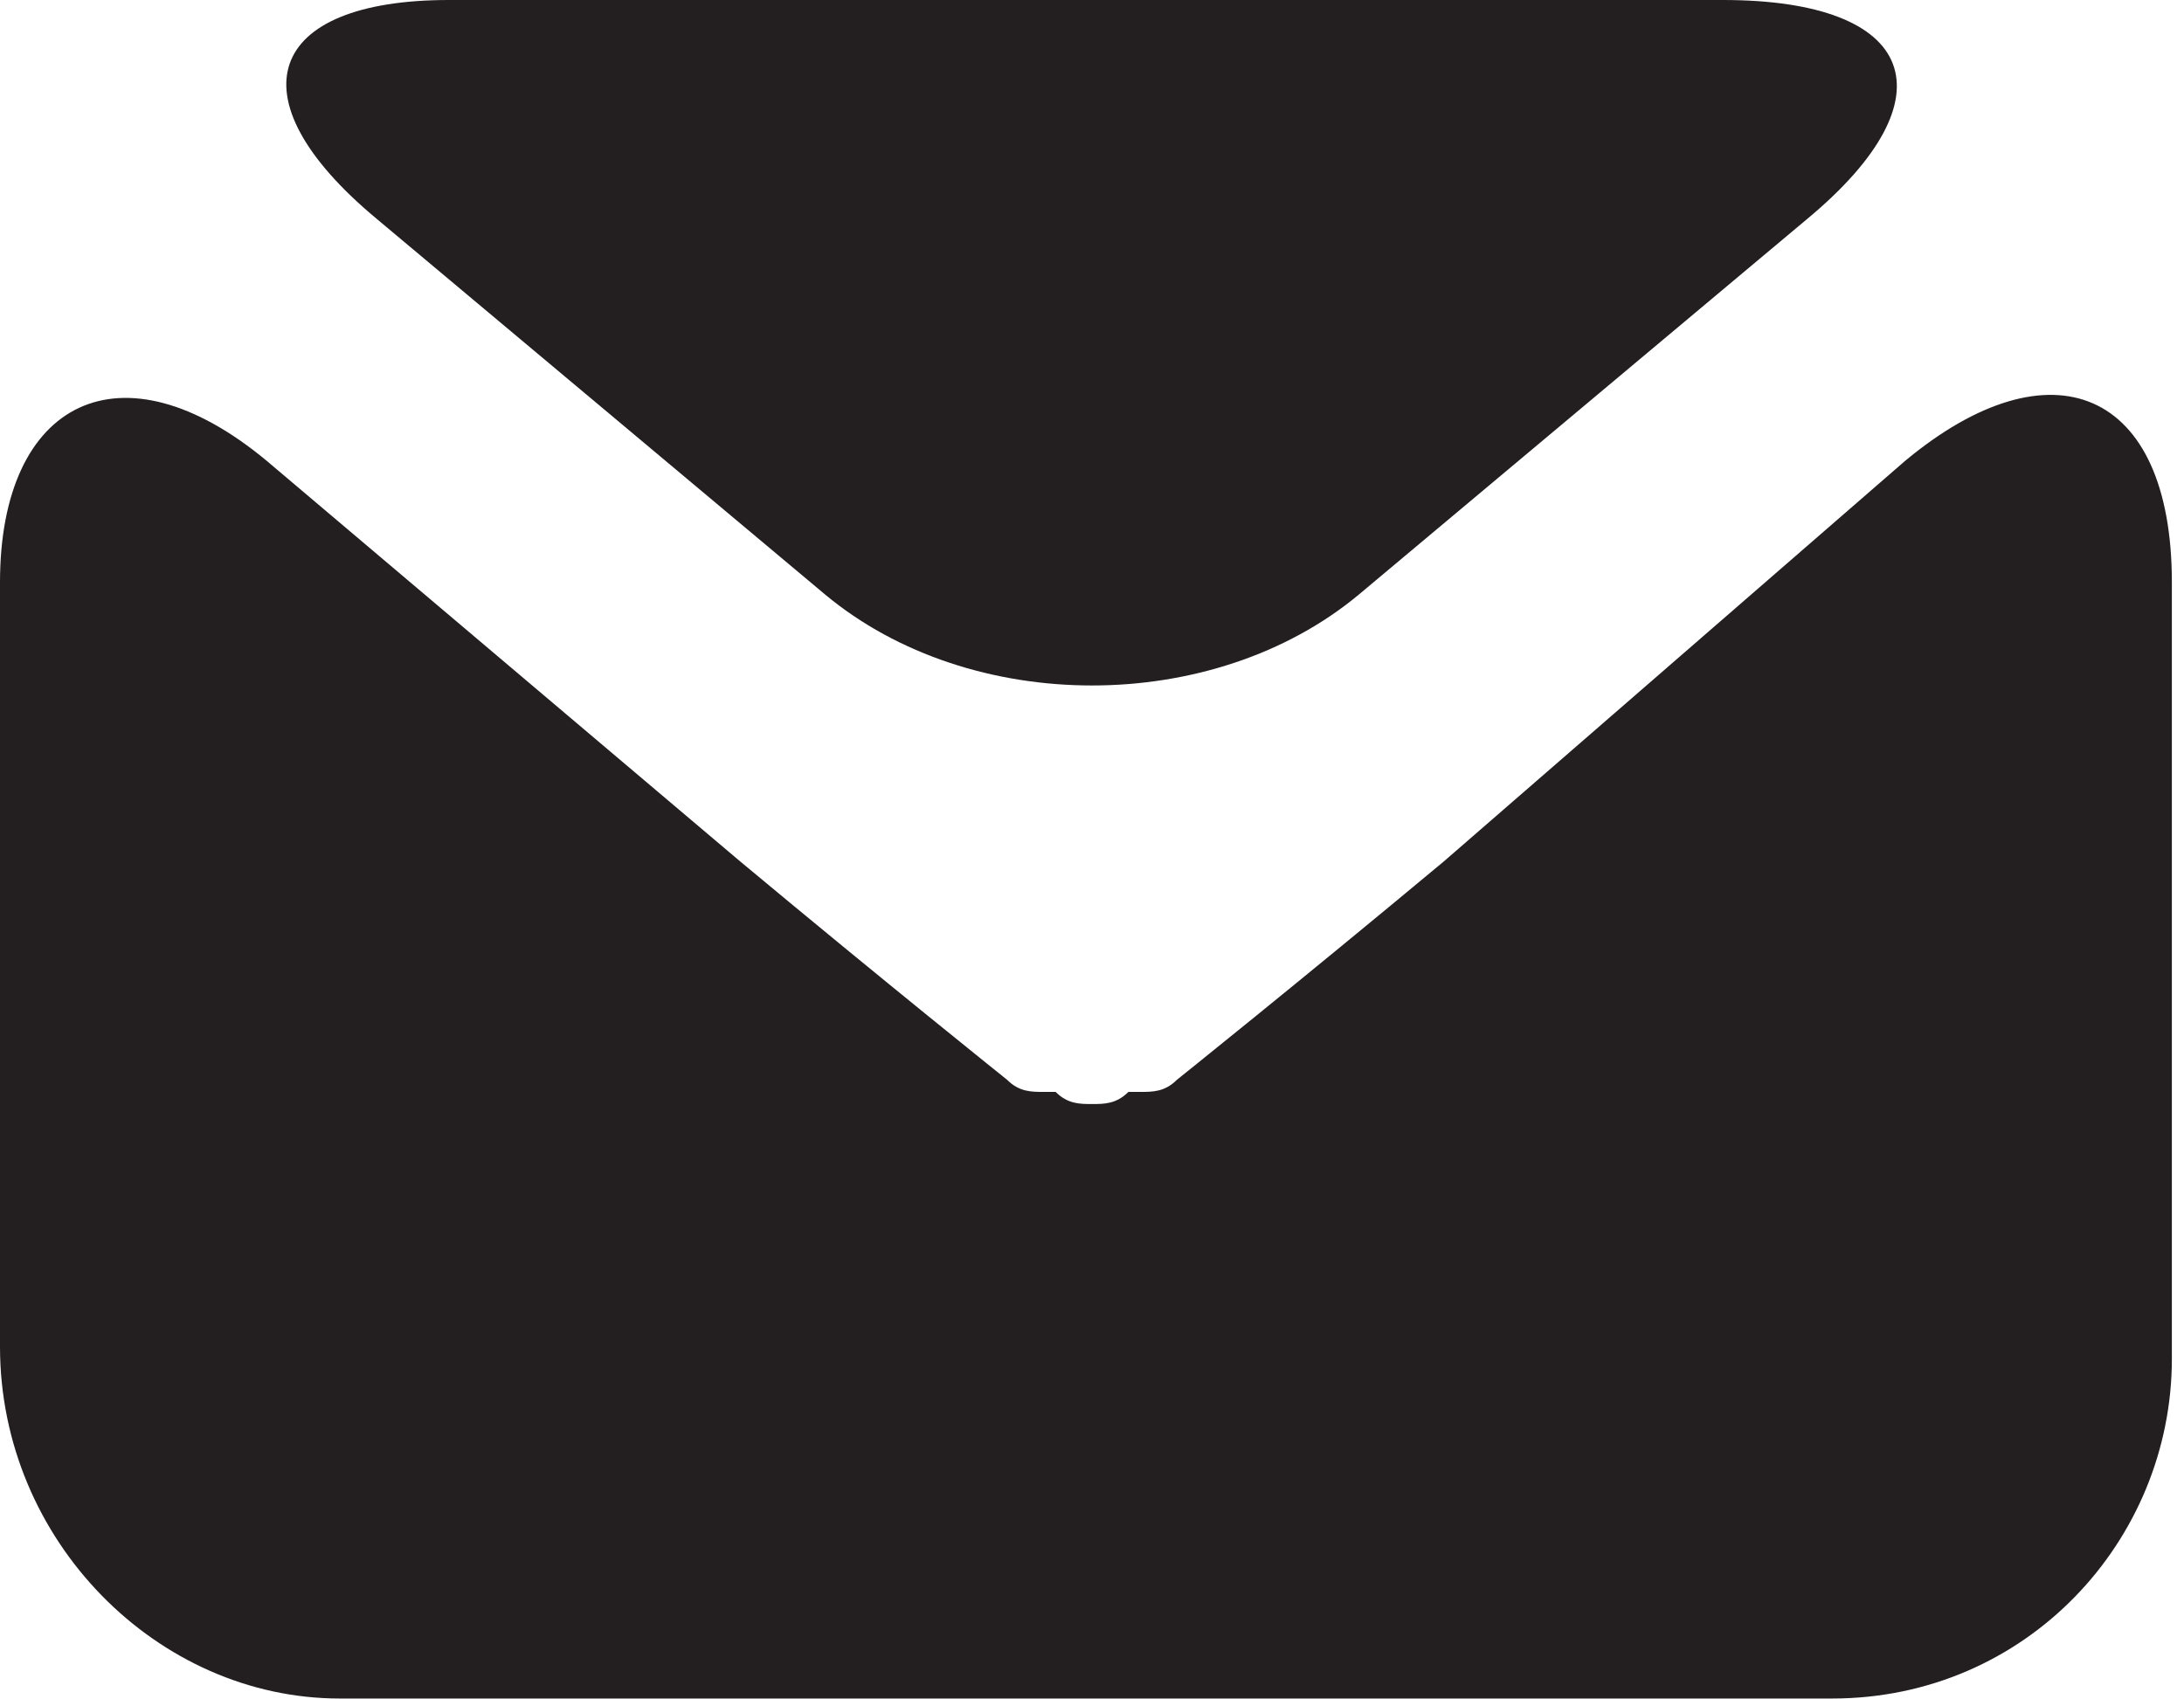
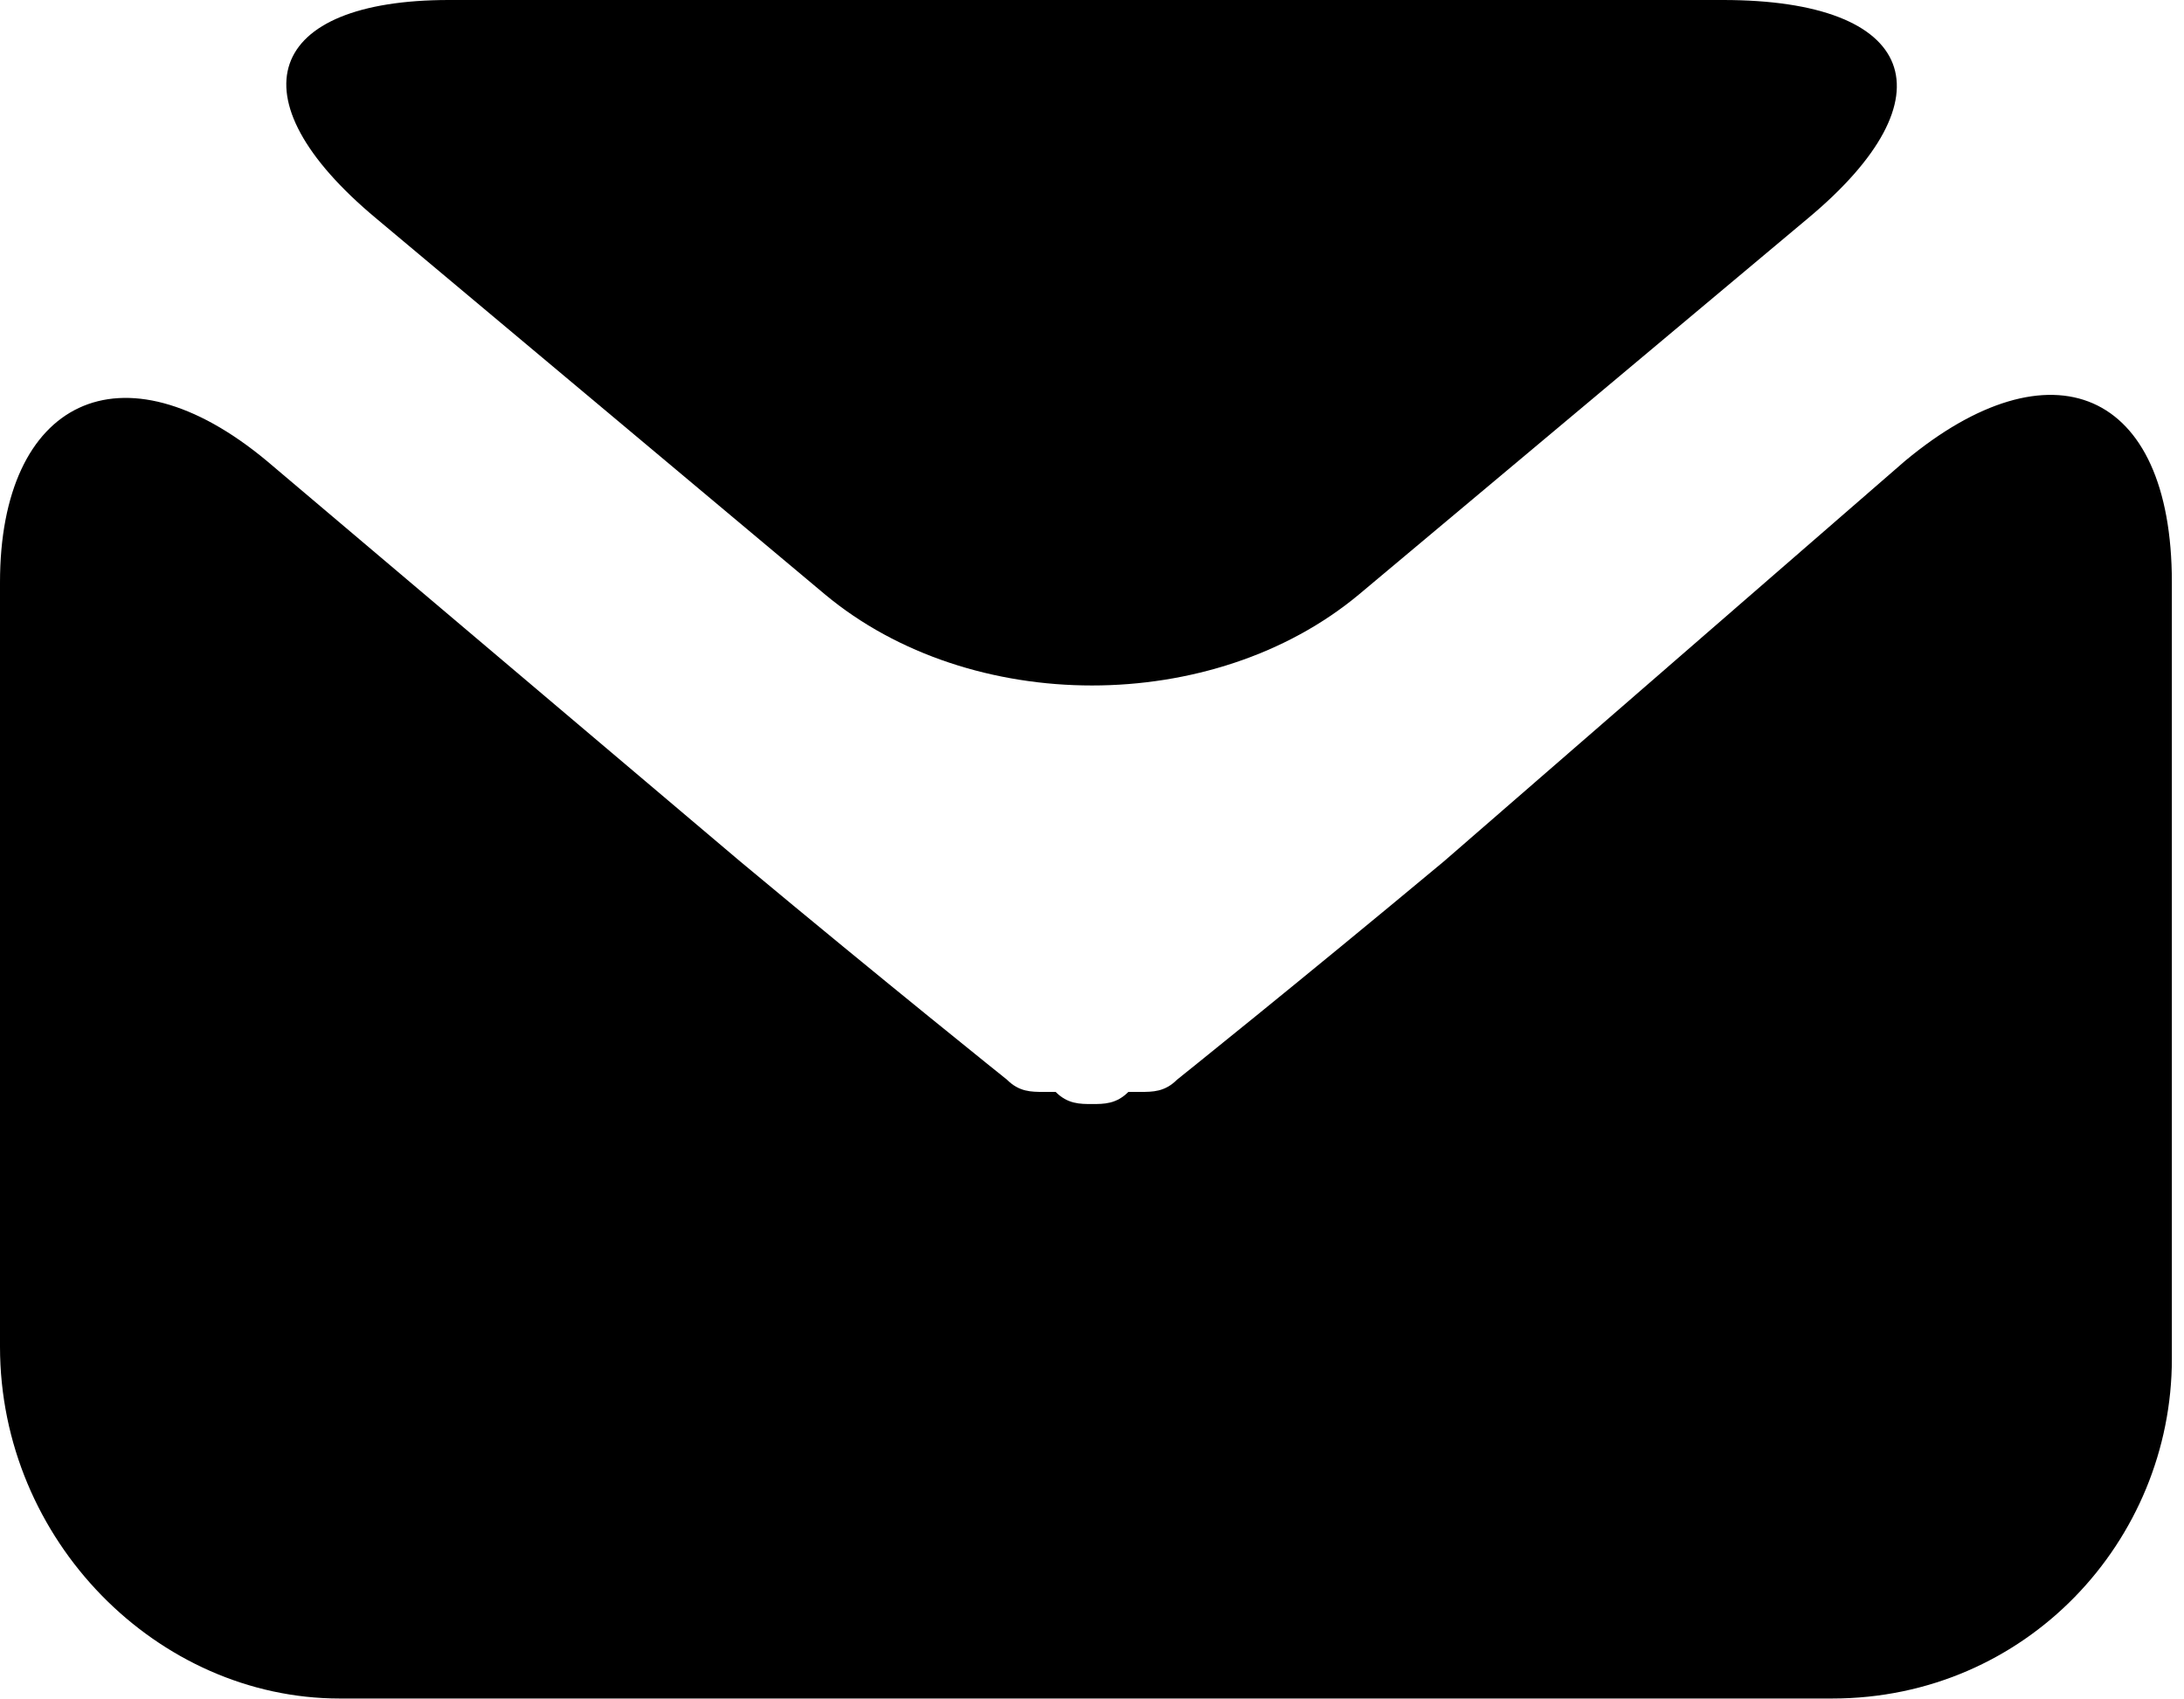
<svg xmlns="http://www.w3.org/2000/svg" version="1.1" id="Layer_1" x="0px" y="0px" viewBox="0 0 18 14" style="enable-background:new 0 0 18 14;" xml:space="preserve">
  <style type="text/css">
    .st0 {
-       fill: #231F20;
+       fill: currentColor;
    }
  </style>
  <g fill="currentColor">
    <g>
      <g>
        <path class="st0" d="M14.9,1.8c1.2-1,0.9-1.8-0.7-1.8H3.7C2.2,0,1.9,0.8,3.1,1.8l3.7,3.1c1.2,1,3.2,1,4.4,0L14.9,1.8z" />
      </g>
      <g>
        <path class="st0" d="M11.9,7.1c-1.2,1-2.2,1.8-2.2,1.8c0,0,0,0,0,0C9.6,9,9.5,9,9.4,9c0,0-0.1,0-0.1,0C9.2,9.1,9.1,9.1,9,9.1 c0,0,0,0,0,0c0,0,0,0,0,0l0,0c0,0,0,0,0,0c-0.1,0-0.2,0-0.3-0.1c0,0-0.1,0-0.1,0C8.5,9,8.4,9,8.3,8.9c0,0,0,0,0,0 c0,0-1-0.8-2.2-1.8L2.2,3.8C1,2.8,0,3.3,0,4.8v6.3C0,12.7,1.3,14,2.8,14h12.3c1.6,0,2.8-1.3,2.8-2.8V4.8c0-1.6-1-2-2.2-1 L11.9,7.1z" />
      </g>
    </g>
  </g>
</svg>
